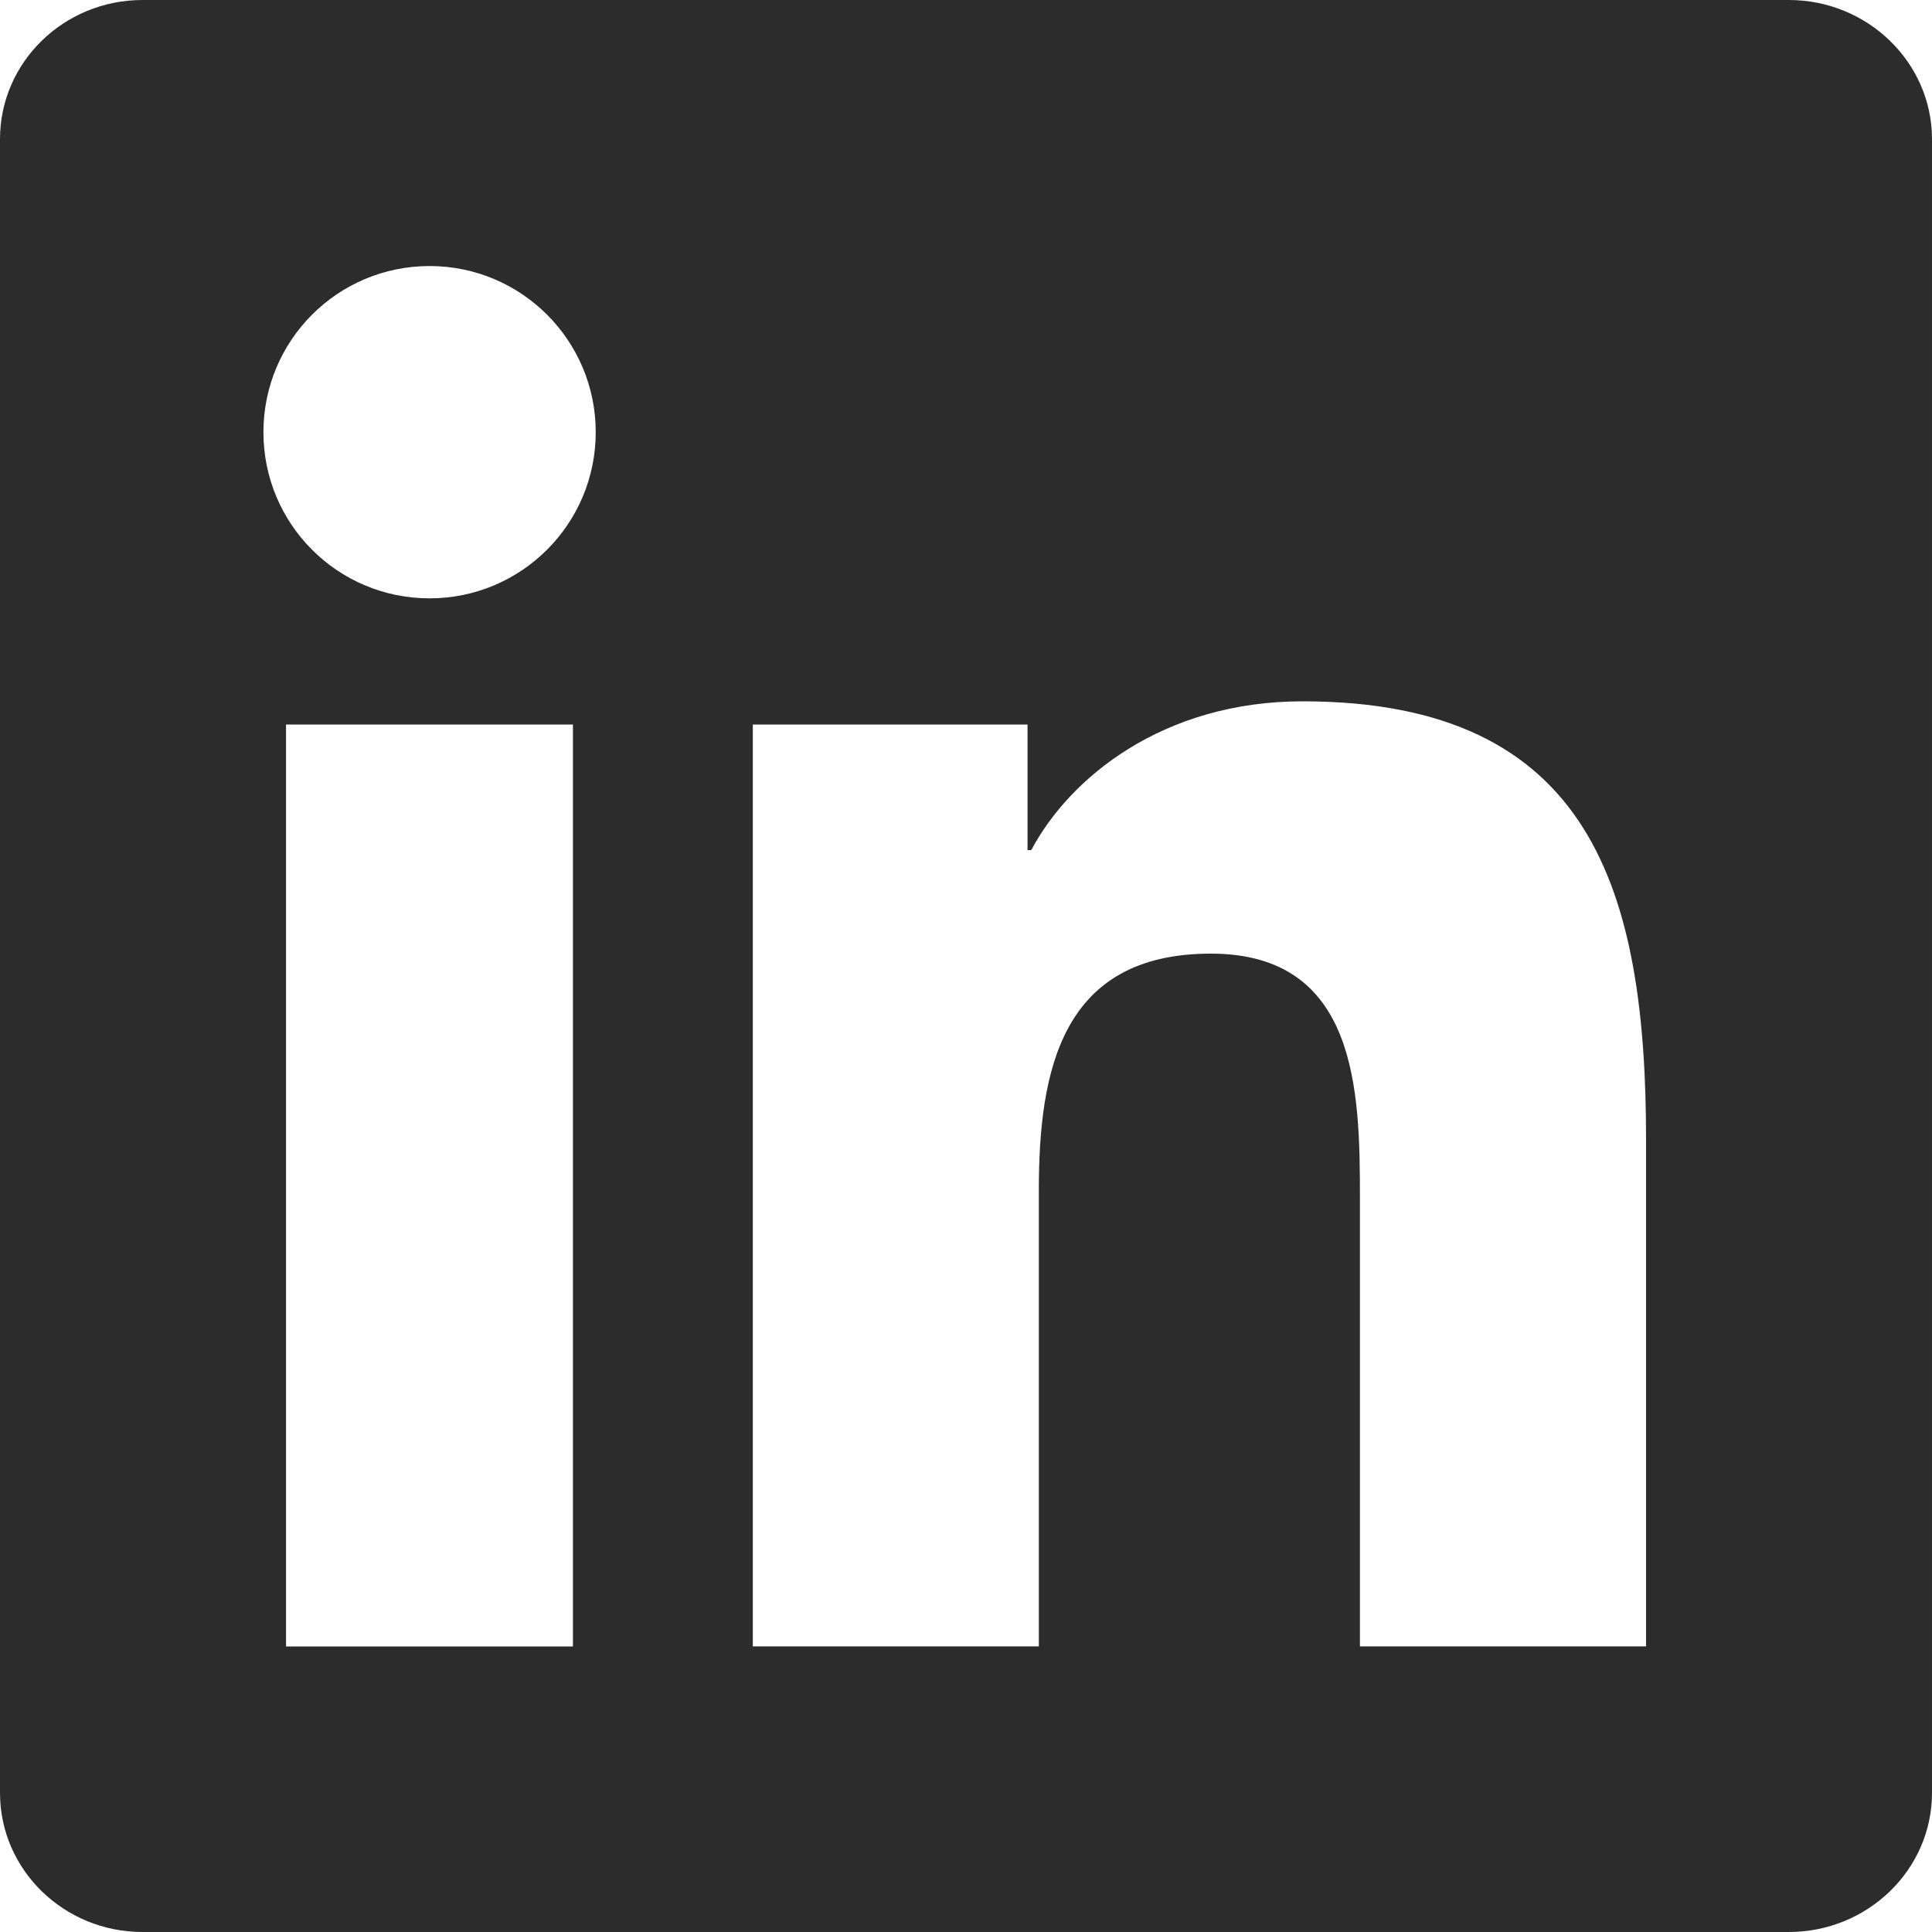
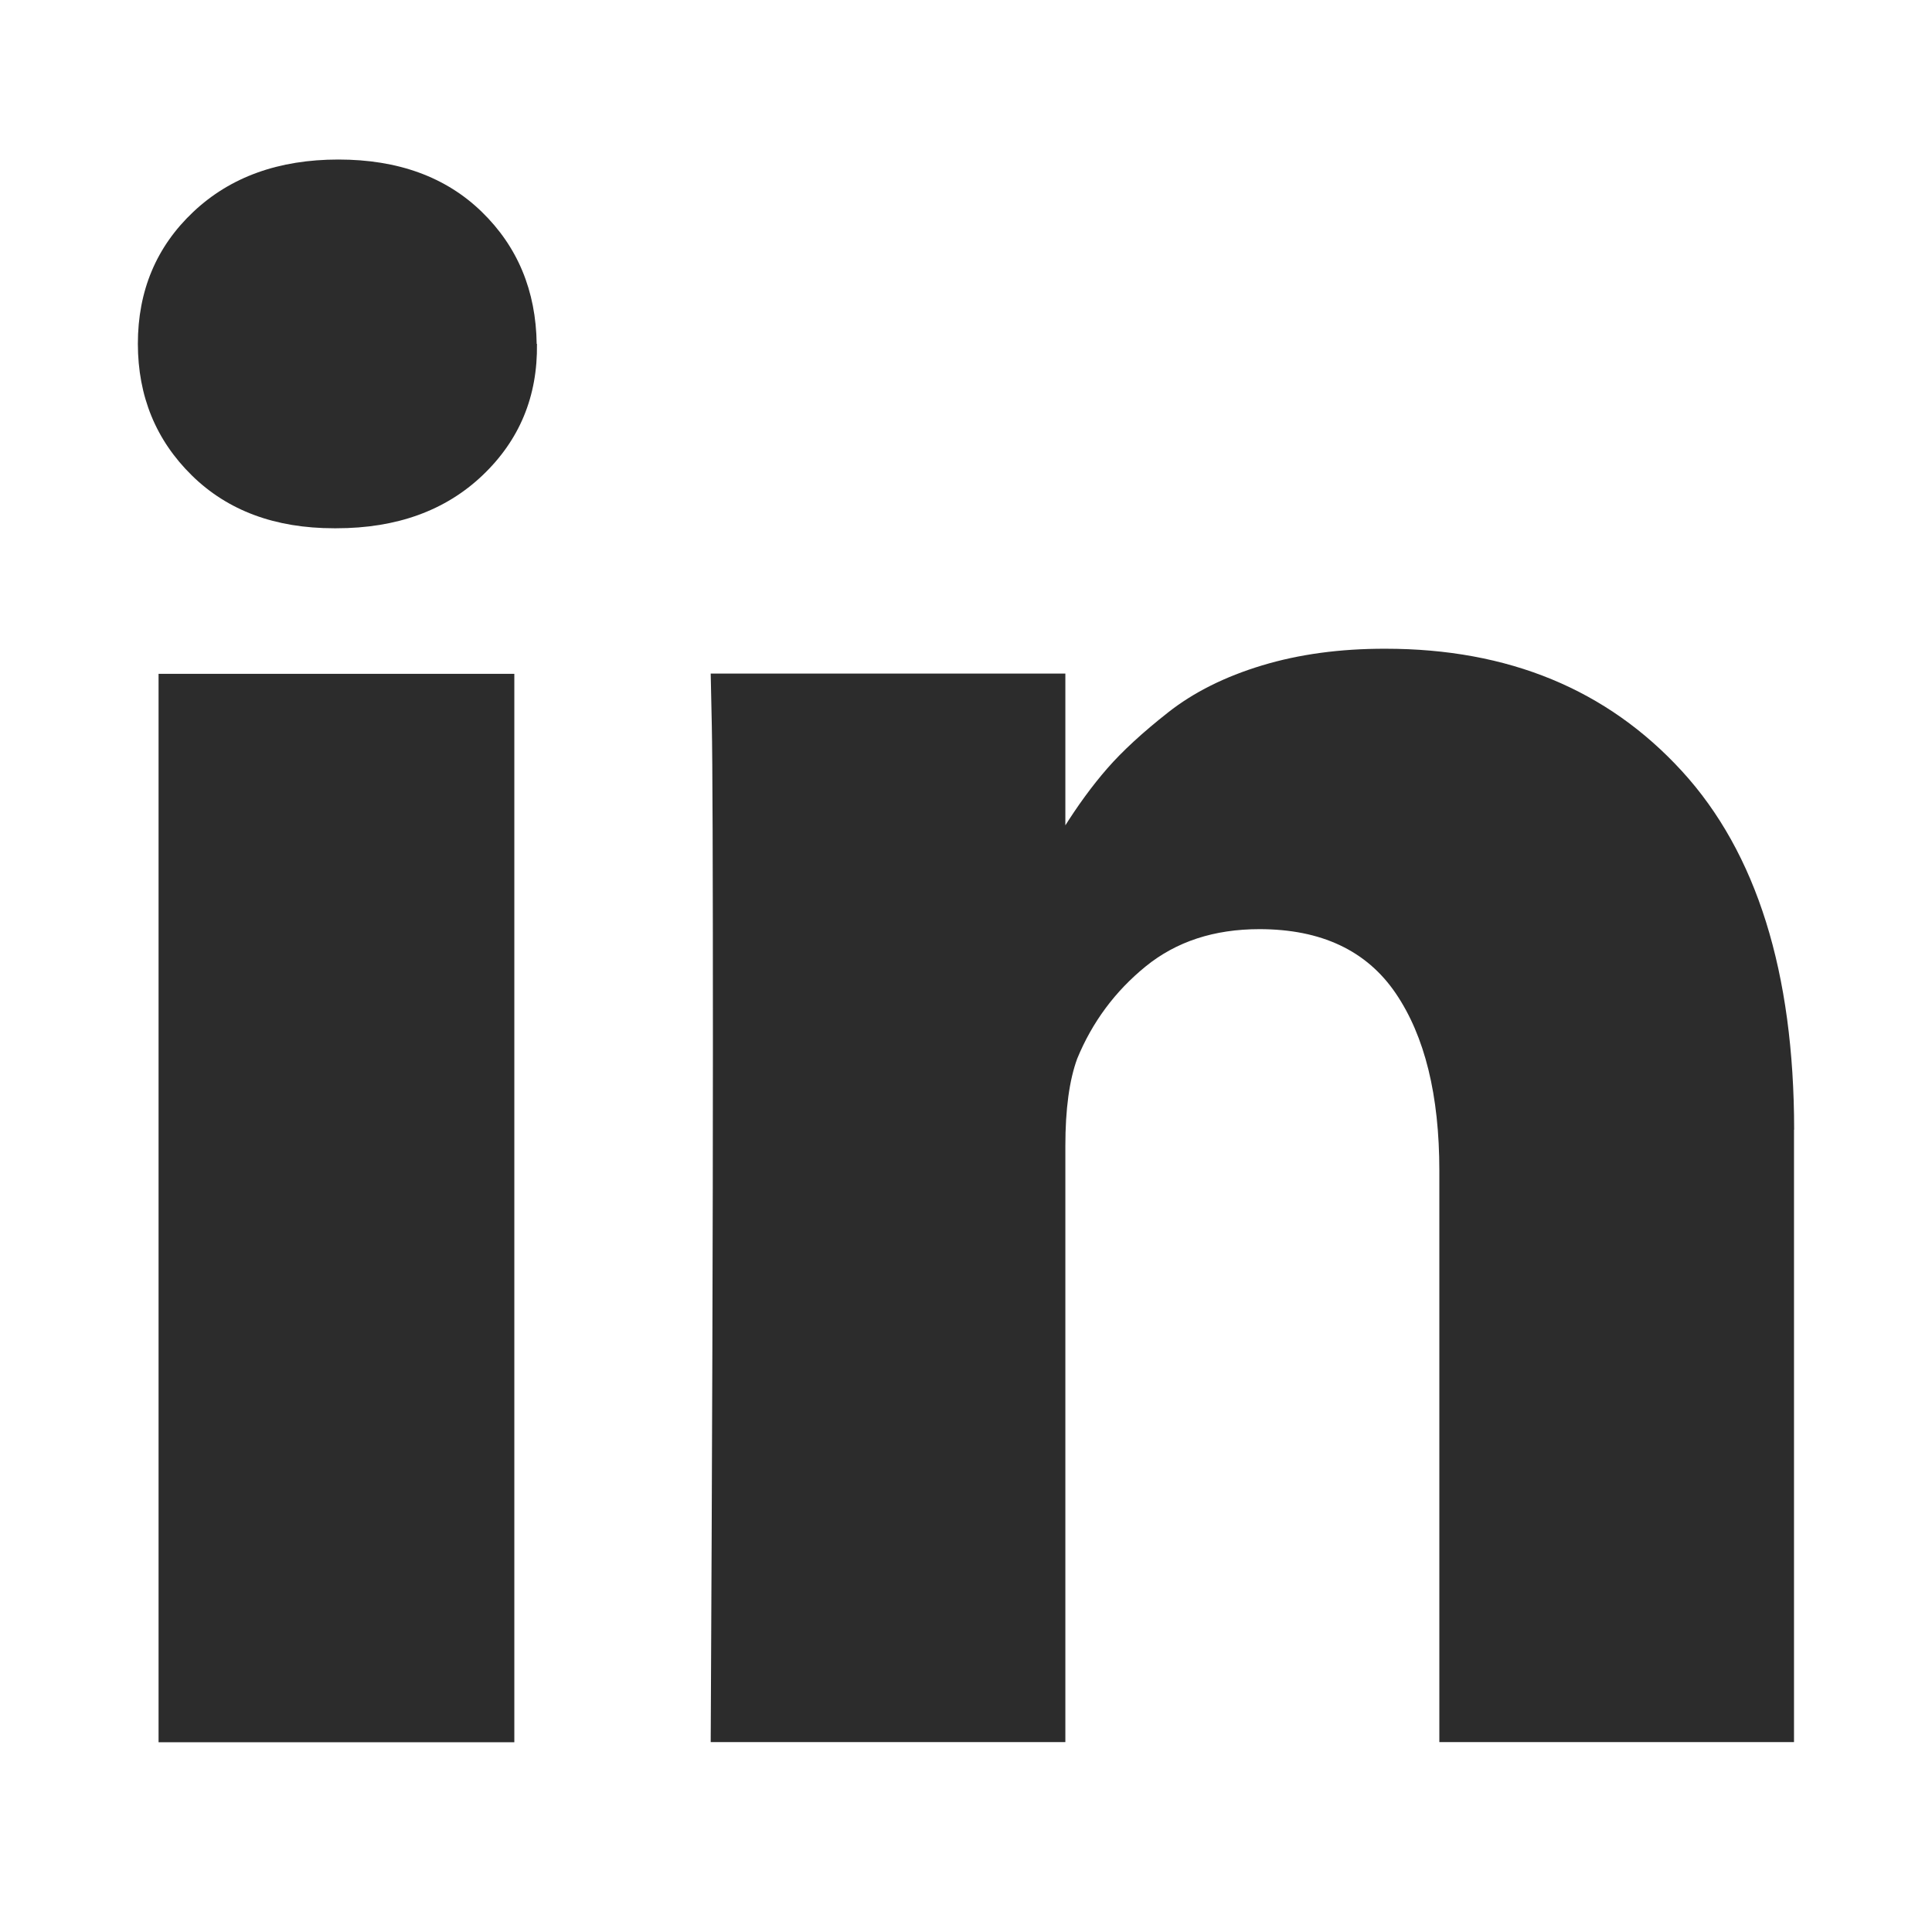
- <svg xmlns="http://www.w3.org/2000/svg" t="1588409735155" class="icon" viewBox="0 0 1024 1024" version="1.1" p-id="2151" width="16" height="16">
+ <svg xmlns="http://www.w3.org/2000/svg" t="1589455854339" class="icon" viewBox="0 0 1024 1024" version="1.1" p-id="2266" width="16" height="16">
  <defs>
    <style type="text/css" />
  </defs>
-   <path d="M872.448 872.602h-151.654v-237.568c0-56.678-1.178-129.587-79.053-129.587-79.053 0-91.136 61.645-91.136 125.389v241.766H399.002V384h145.613v66.56h1.997c20.326-38.4 69.837-78.848 143.77-78.848 153.651 0 182.067 101.069 182.067 232.704v268.186zM227.686 317.133c-48.845 0-88.064-39.475-88.064-88.064s39.27-88.064 88.064-88.064a88.064 88.064 0 0 1 0 176.128z m75.981 555.52h-152.064V384h152.064v488.602zM948.275 0H75.571C33.792 0 0 33.024 0 73.728v876.544C0 990.976 33.792 1024 75.571 1024h872.55c41.728 0 75.878-32.973 75.878-73.728V73.728C1024 33.075 989.85 0 948.122 0h0.154z" fill="#2c2c2c" p-id="2152" />
+   <path d="M272.603 357.157l0 566.272-188.562 0 0-566.272 188.562 0zM284.599 182.272q0.585 41.691-28.891 69.705t-77.458 28.014l-1.17 0q-46.885 0-75.41-28.014t-28.599-69.705q0-42.277 29.403-69.998t76.873-27.721 75.995 27.721 29.111 69.998zM950.857 598.821l0 324.535-187.977 0 0-302.885q0-59.977-23.113-93.989t-72.265-34.011q-35.986 0-60.27 19.749t-36.279 48.859q-6.29 17.115-6.29 46.299l0 315.977-187.977 0q1.17-227.986 1.17-369.737t-0.585-169.179l-0.585-27.429 187.977 0 0 82.286-1.17 0q11.41-18.286 23.406-32.037t32.256-29.696 49.737-24.869 65.463-8.85q97.719 0 157.111 64.878t59.465 190.025z" p-id="2267" fill="#2c2c2c" />
</svg>
